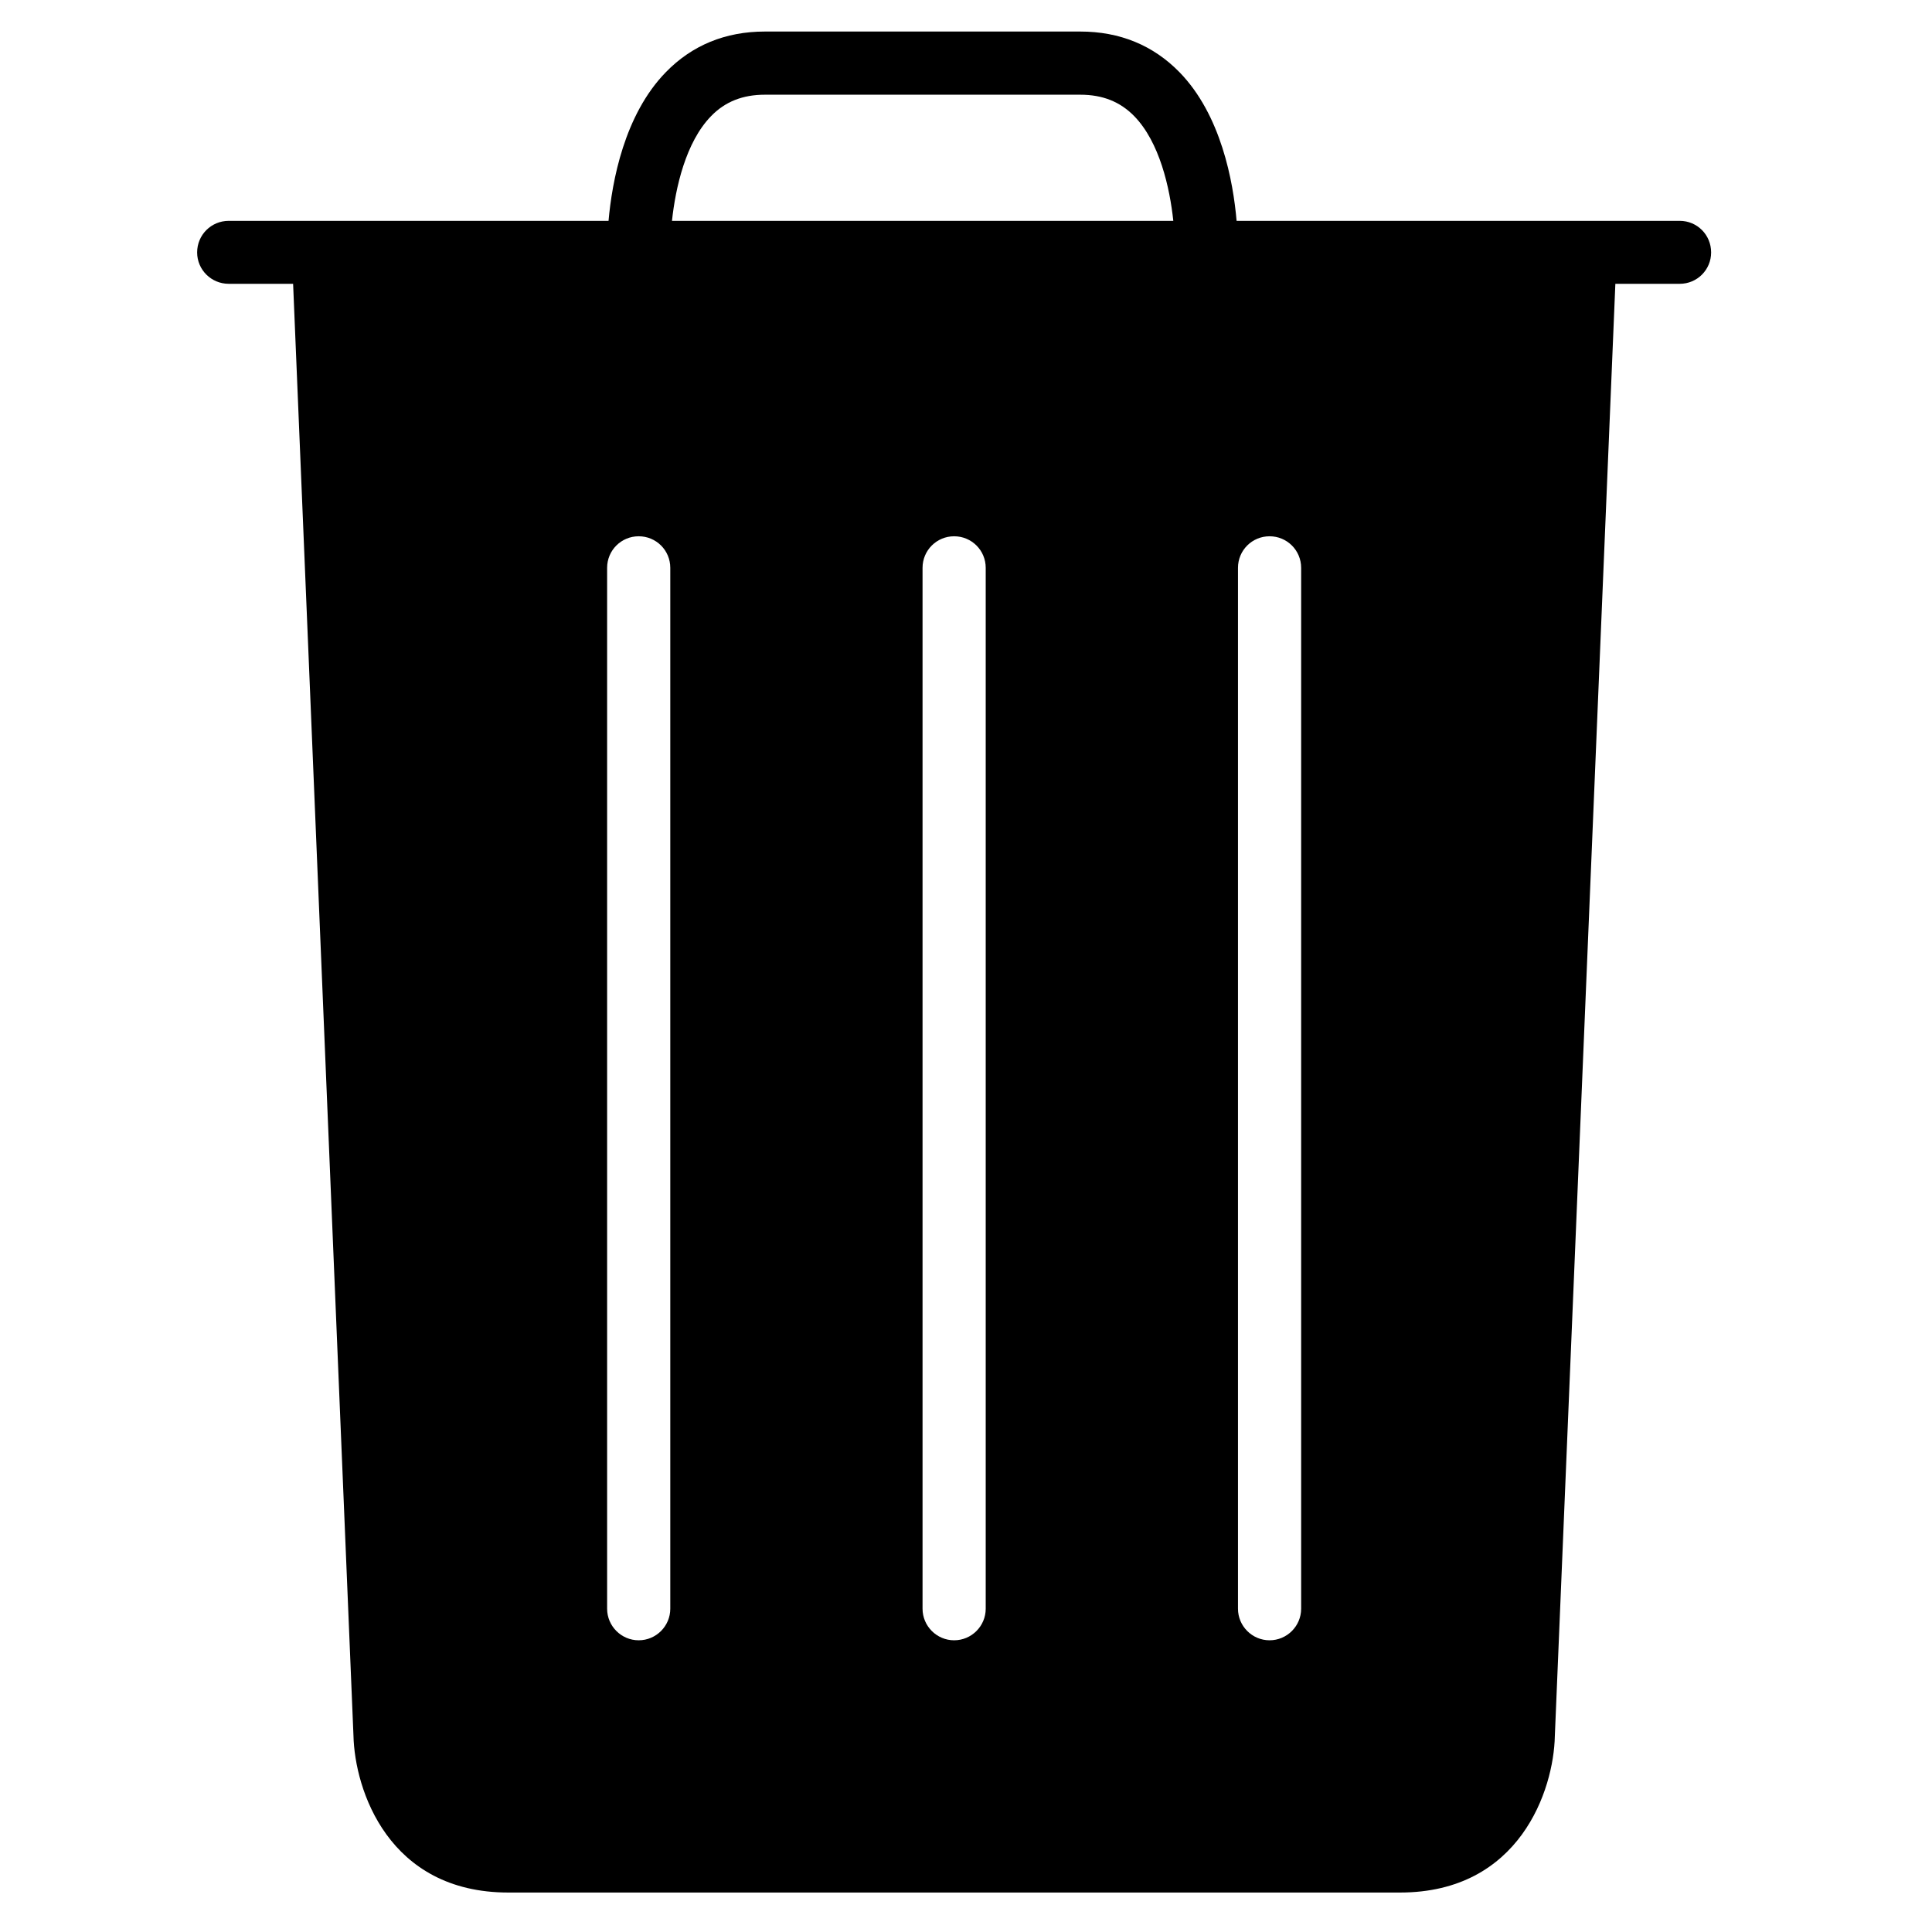
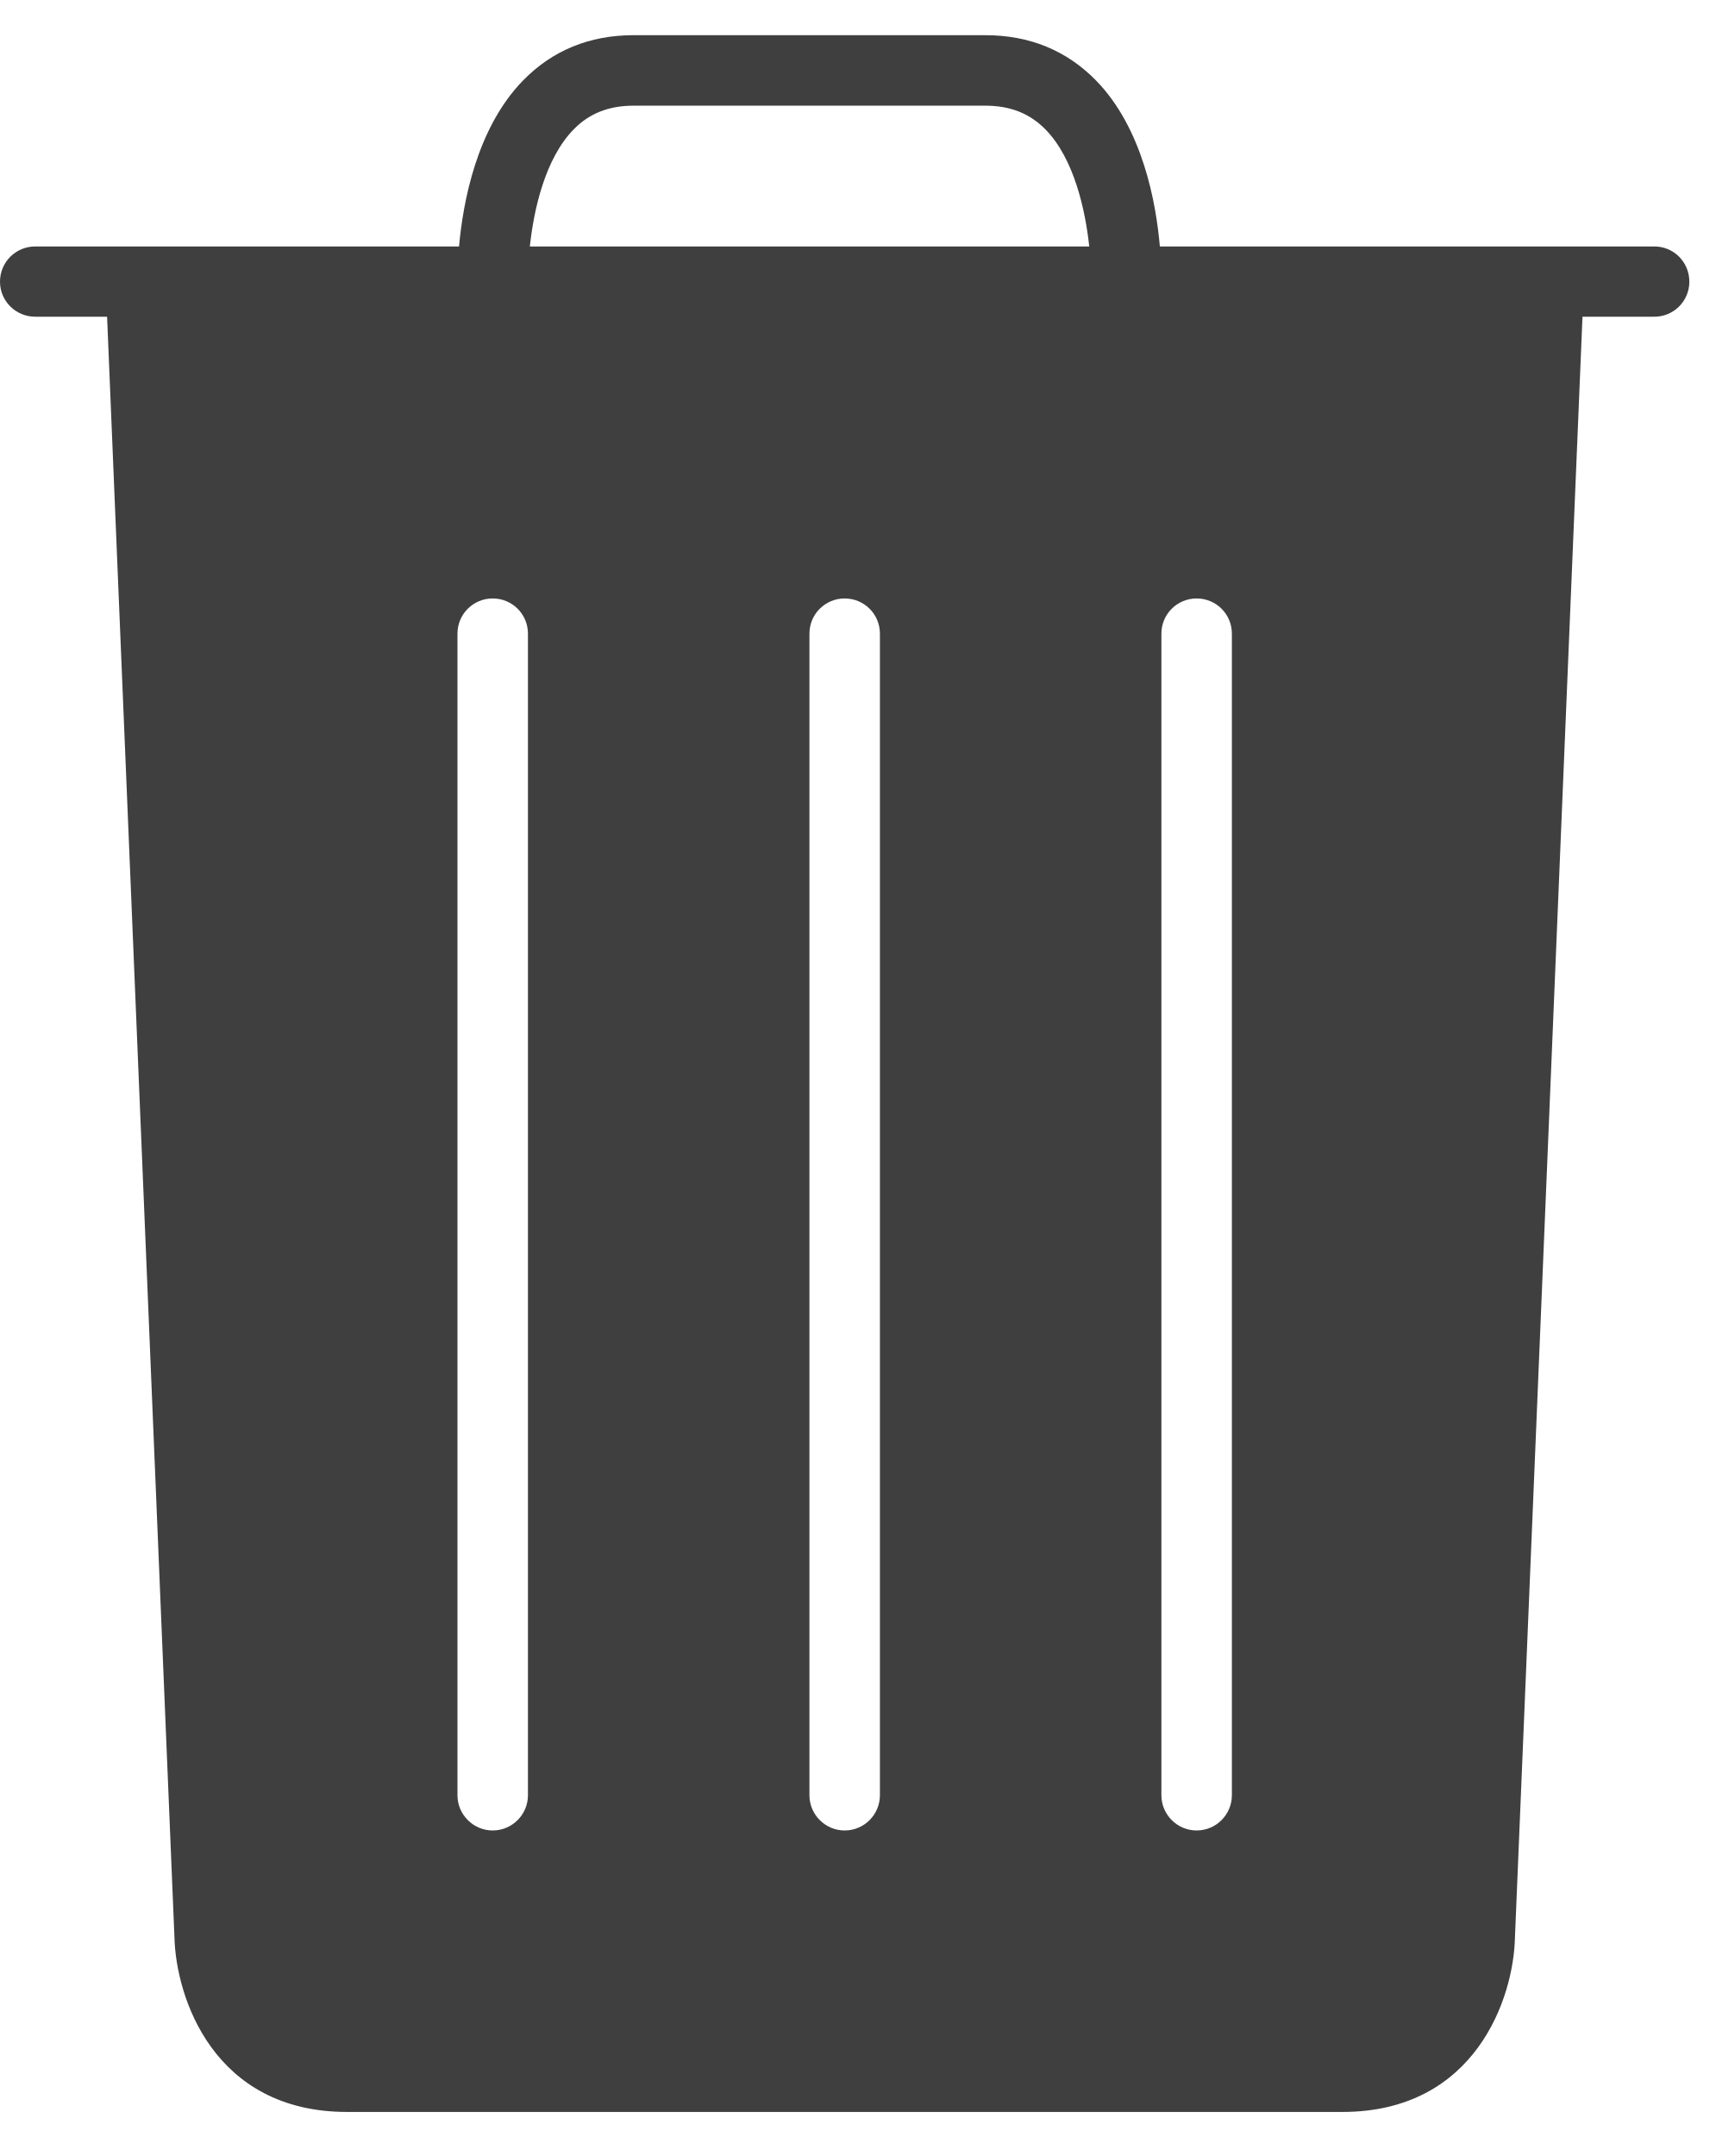
- <svg xmlns="http://www.w3.org/2000/svg" viewBox="0 0 52 65.333" height="25" width="25" xml:space="preserve" id="svg2" version="1.1">
+ <svg xmlns="http://www.w3.org/2000/svg" viewBox="0 0 52 65.333" height="65.333" width="52" xml:space="preserve" id="svg2" version="1.1">
  <defs id="defs6" />
  <g transform="matrix(1.333333,0,0,-1.333333,0,65.33333)" id="g10">
    <g transform="scale(0.1)" id="g12">
-       <path id="path14" style="fill:#000000;fill-opacity:1;fill-rule:nonzero;stroke:none" d="M 376.02,433.988 H 263.629 c -0.859,10 -3.938,26.883 -14.488,37.703 C 242.461,478.52 234.02,482 223.98,482 h -80 c -10,0 -18.468,-3.48 -25.109,-10.309 C 108.32,460.871 105.23,443.988 104.34,433.988 H 8.012 C 3.59,433.988 0,430.441 0,425.98 c 0,-4.41 3.59,-7.96 8.012,-7.96 H 24.34 L 39.648,49.809 c 0.312,-13.75 8.871,-39.797 39.262,-39.797 H 305.078 c 30.391,0 38.981,26.047 39.262,39.648 L 359.691,418.02 h 16.329 c 4.41,0 7.96,3.55 7.96,7.96 0,4.461 -3.55,8.008 -7.96,8.008 z M 120,82 c 0,-4.41 -3.59,-8.012 -8.012,-8.012 -4.41,0 -8.008,3.602 -8.008,8.012 v 263.98 c 0,4.461 3.598,8.008 8.008,8.008 4.422,0 8.012,-3.547 8.012,-8.008 z m 80,0 c 0,-4.41 -3.59,-8.012 -8.012,-8.012 -4.41,0 -8.008,3.602 -8.008,8.012 v 263.98 c 0,4.461 3.598,8.008 8.008,8.008 4.422,0 8.012,-3.547 8.012,-8.008 z m 80,0 c 0,-4.41 -3.59,-8.012 -8.012,-8.012 -4.41,0 -8.008,3.602 -8.008,8.012 v 263.98 c 0,4.461 3.598,8.008 8.008,8.008 4.422,0 8.012,-3.547 8.012,-8.008 z M 130.352,460.551 c 3.558,3.679 8.046,5.429 13.628,5.429 h 80 c 5.629,0 10.079,-1.75 13.68,-5.429 6.442,-6.602 9.02,-18.16 9.918,-26.563 H 120.43 c 0.898,8.403 3.48,19.961 9.922,26.563 z" />
+       <path id="path14" style="fill:#3f3f3f;fill-opacity:1;fill-rule:nonzero;stroke:none" d="M 376.02,433.988 H 263.629 c -0.859,10 -3.938,26.883 -14.488,37.703 C 242.461,478.52 234.02,482 223.98,482 h -80 c -10,0 -18.468,-3.48 -25.109,-10.309 C 108.32,460.871 105.23,443.988 104.34,433.988 H 8.012 C 3.59,433.988 0,430.441 0,425.98 c 0,-4.41 3.59,-7.96 8.012,-7.96 H 24.34 L 39.648,49.809 c 0.312,-13.75 8.871,-39.797 39.262,-39.797 H 305.078 c 30.391,0 38.981,26.047 39.262,39.648 L 359.691,418.02 h 16.329 c 4.41,0 7.96,3.55 7.96,7.96 0,4.461 -3.55,8.008 -7.96,8.008 z M 120,82 c 0,-4.41 -3.59,-8.012 -8.012,-8.012 -4.41,0 -8.008,3.602 -8.008,8.012 v 263.98 c 0,4.461 3.598,8.008 8.008,8.008 4.422,0 8.012,-3.547 8.012,-8.008 z m 80,0 c 0,-4.41 -3.59,-8.012 -8.012,-8.012 -4.41,0 -8.008,3.602 -8.008,8.012 v 263.98 c 0,4.461 3.598,8.008 8.008,8.008 4.422,0 8.012,-3.547 8.012,-8.008 z m 80,0 c 0,-4.41 -3.59,-8.012 -8.012,-8.012 -4.41,0 -8.008,3.602 -8.008,8.012 v 263.98 c 0,4.461 3.598,8.008 8.008,8.008 4.422,0 8.012,-3.547 8.012,-8.008 z M 130.352,460.551 c 3.558,3.679 8.046,5.429 13.628,5.429 h 80 c 5.629,0 10.079,-1.75 13.68,-5.429 6.442,-6.602 9.02,-18.16 9.918,-26.563 H 120.43 c 0.898,8.403 3.48,19.961 9.922,26.563 z" />
    </g>
  </g>
</svg>
